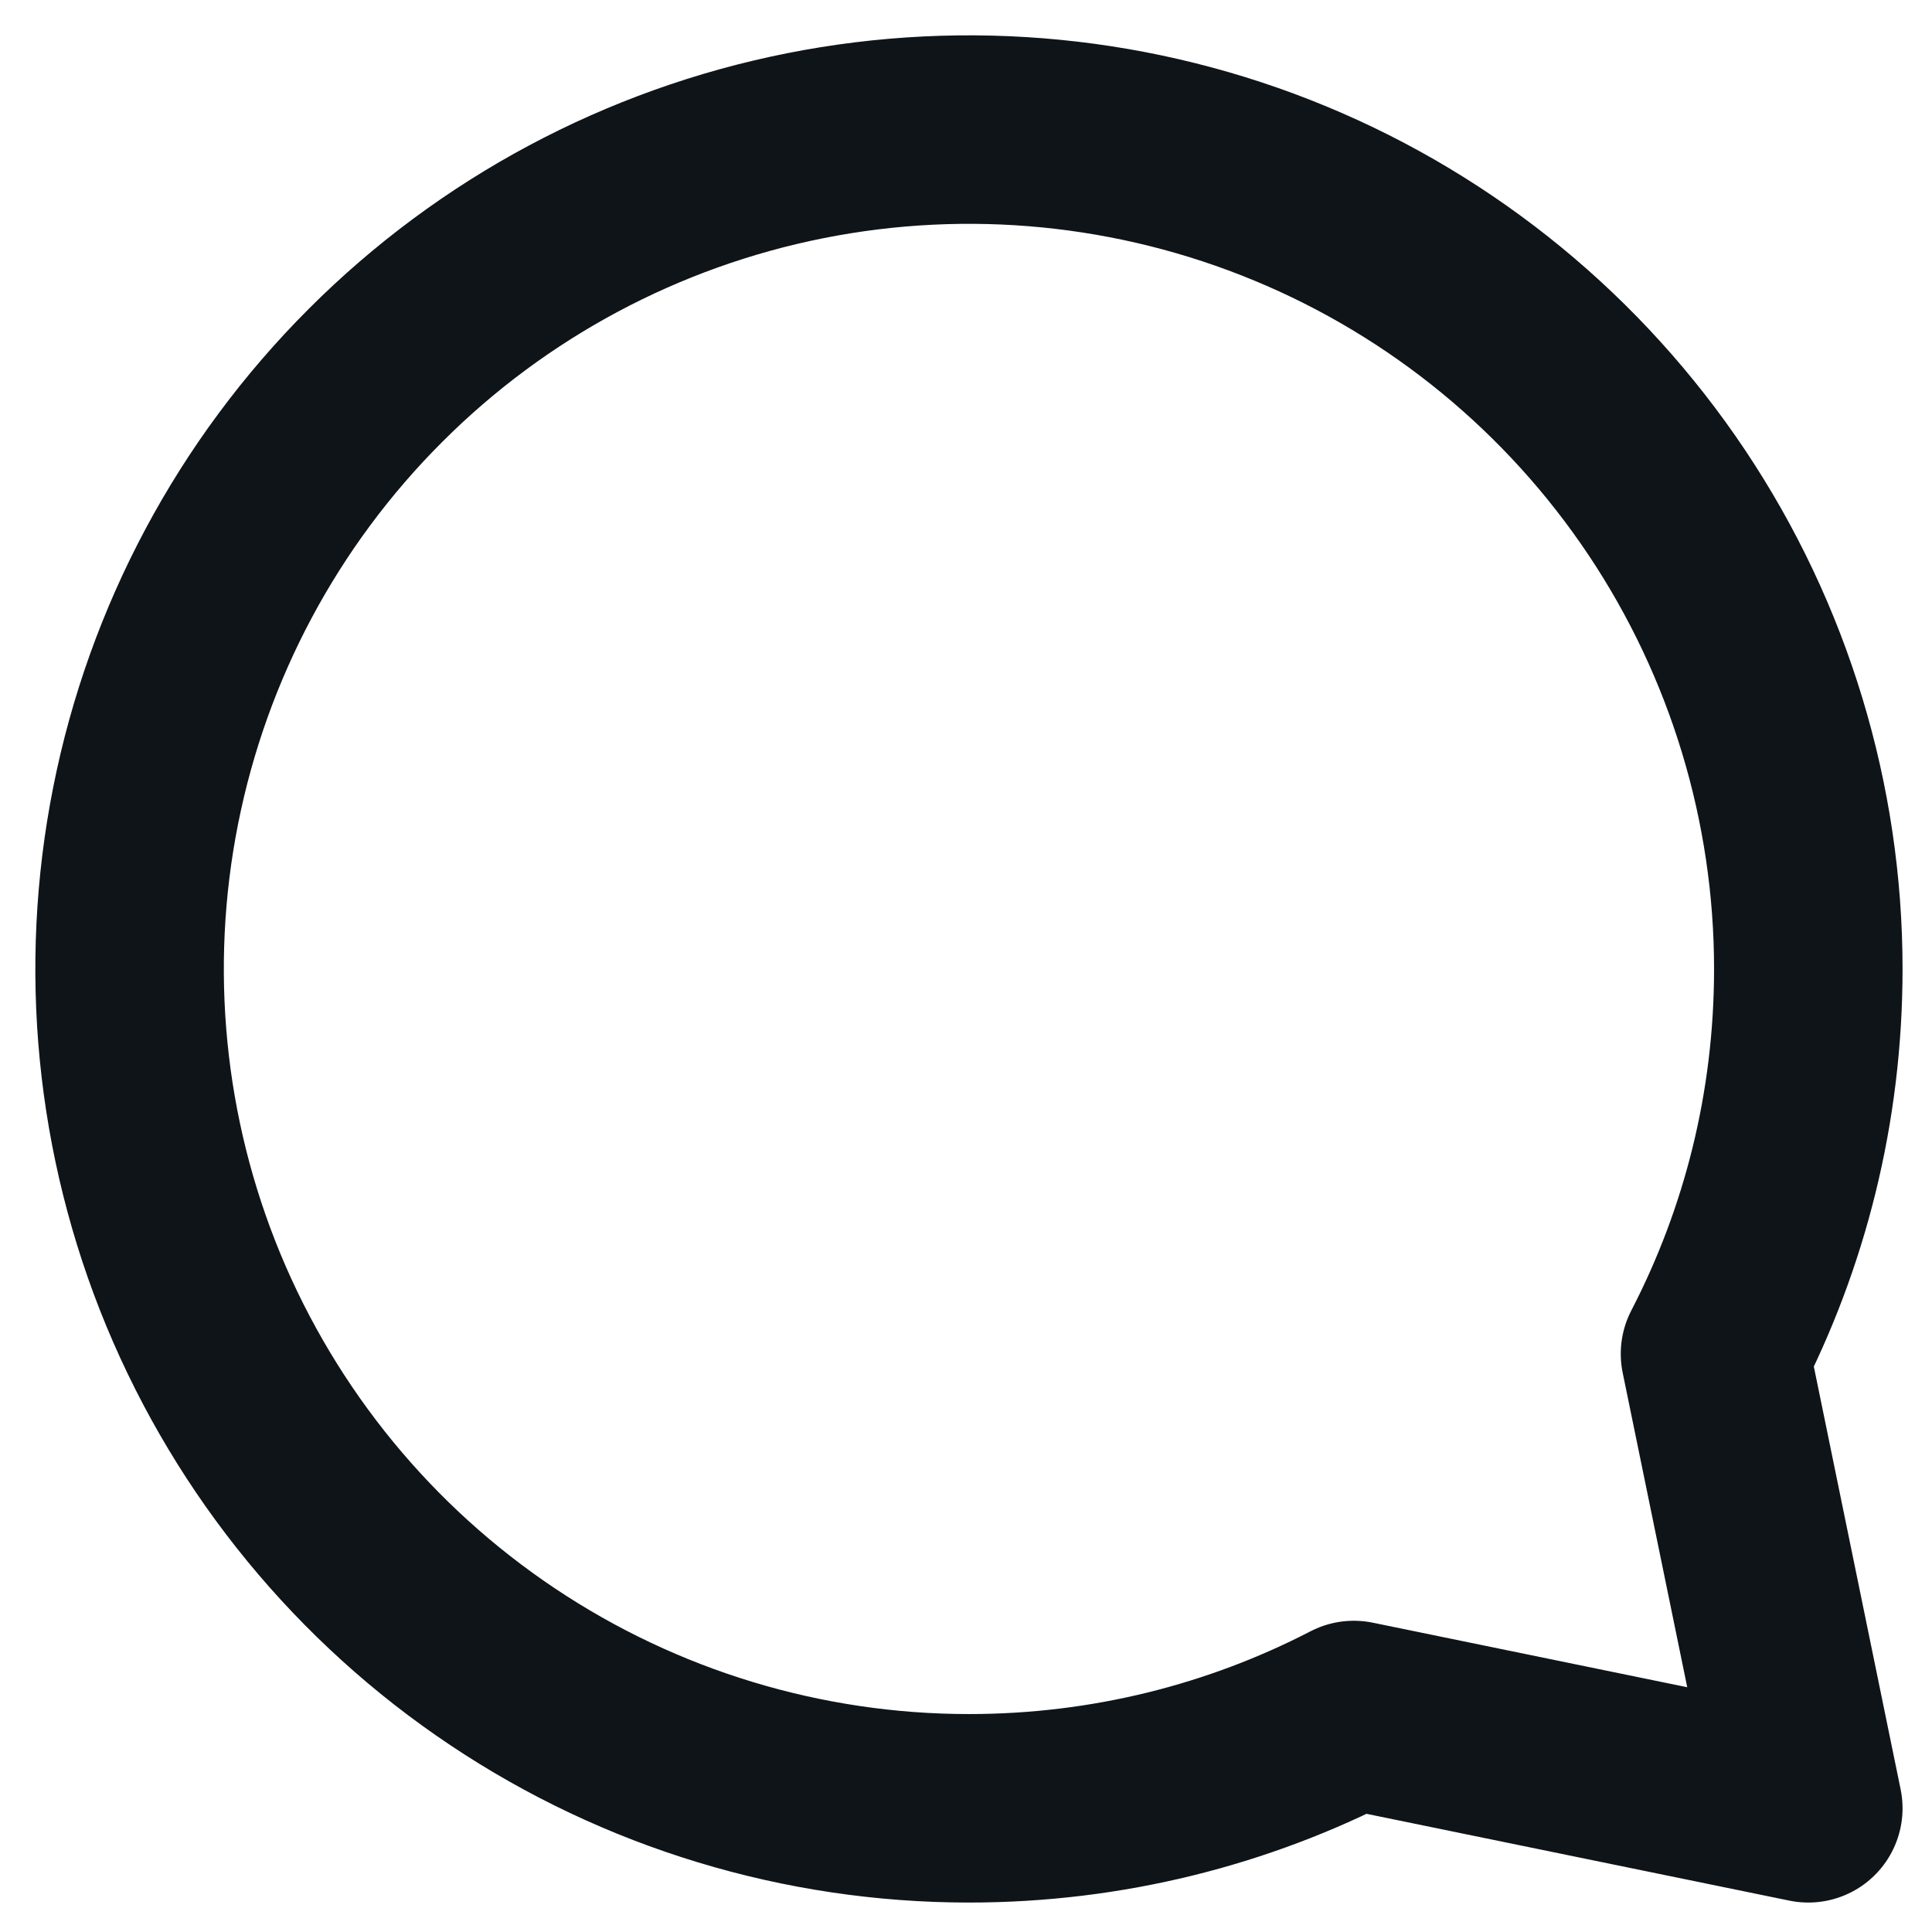
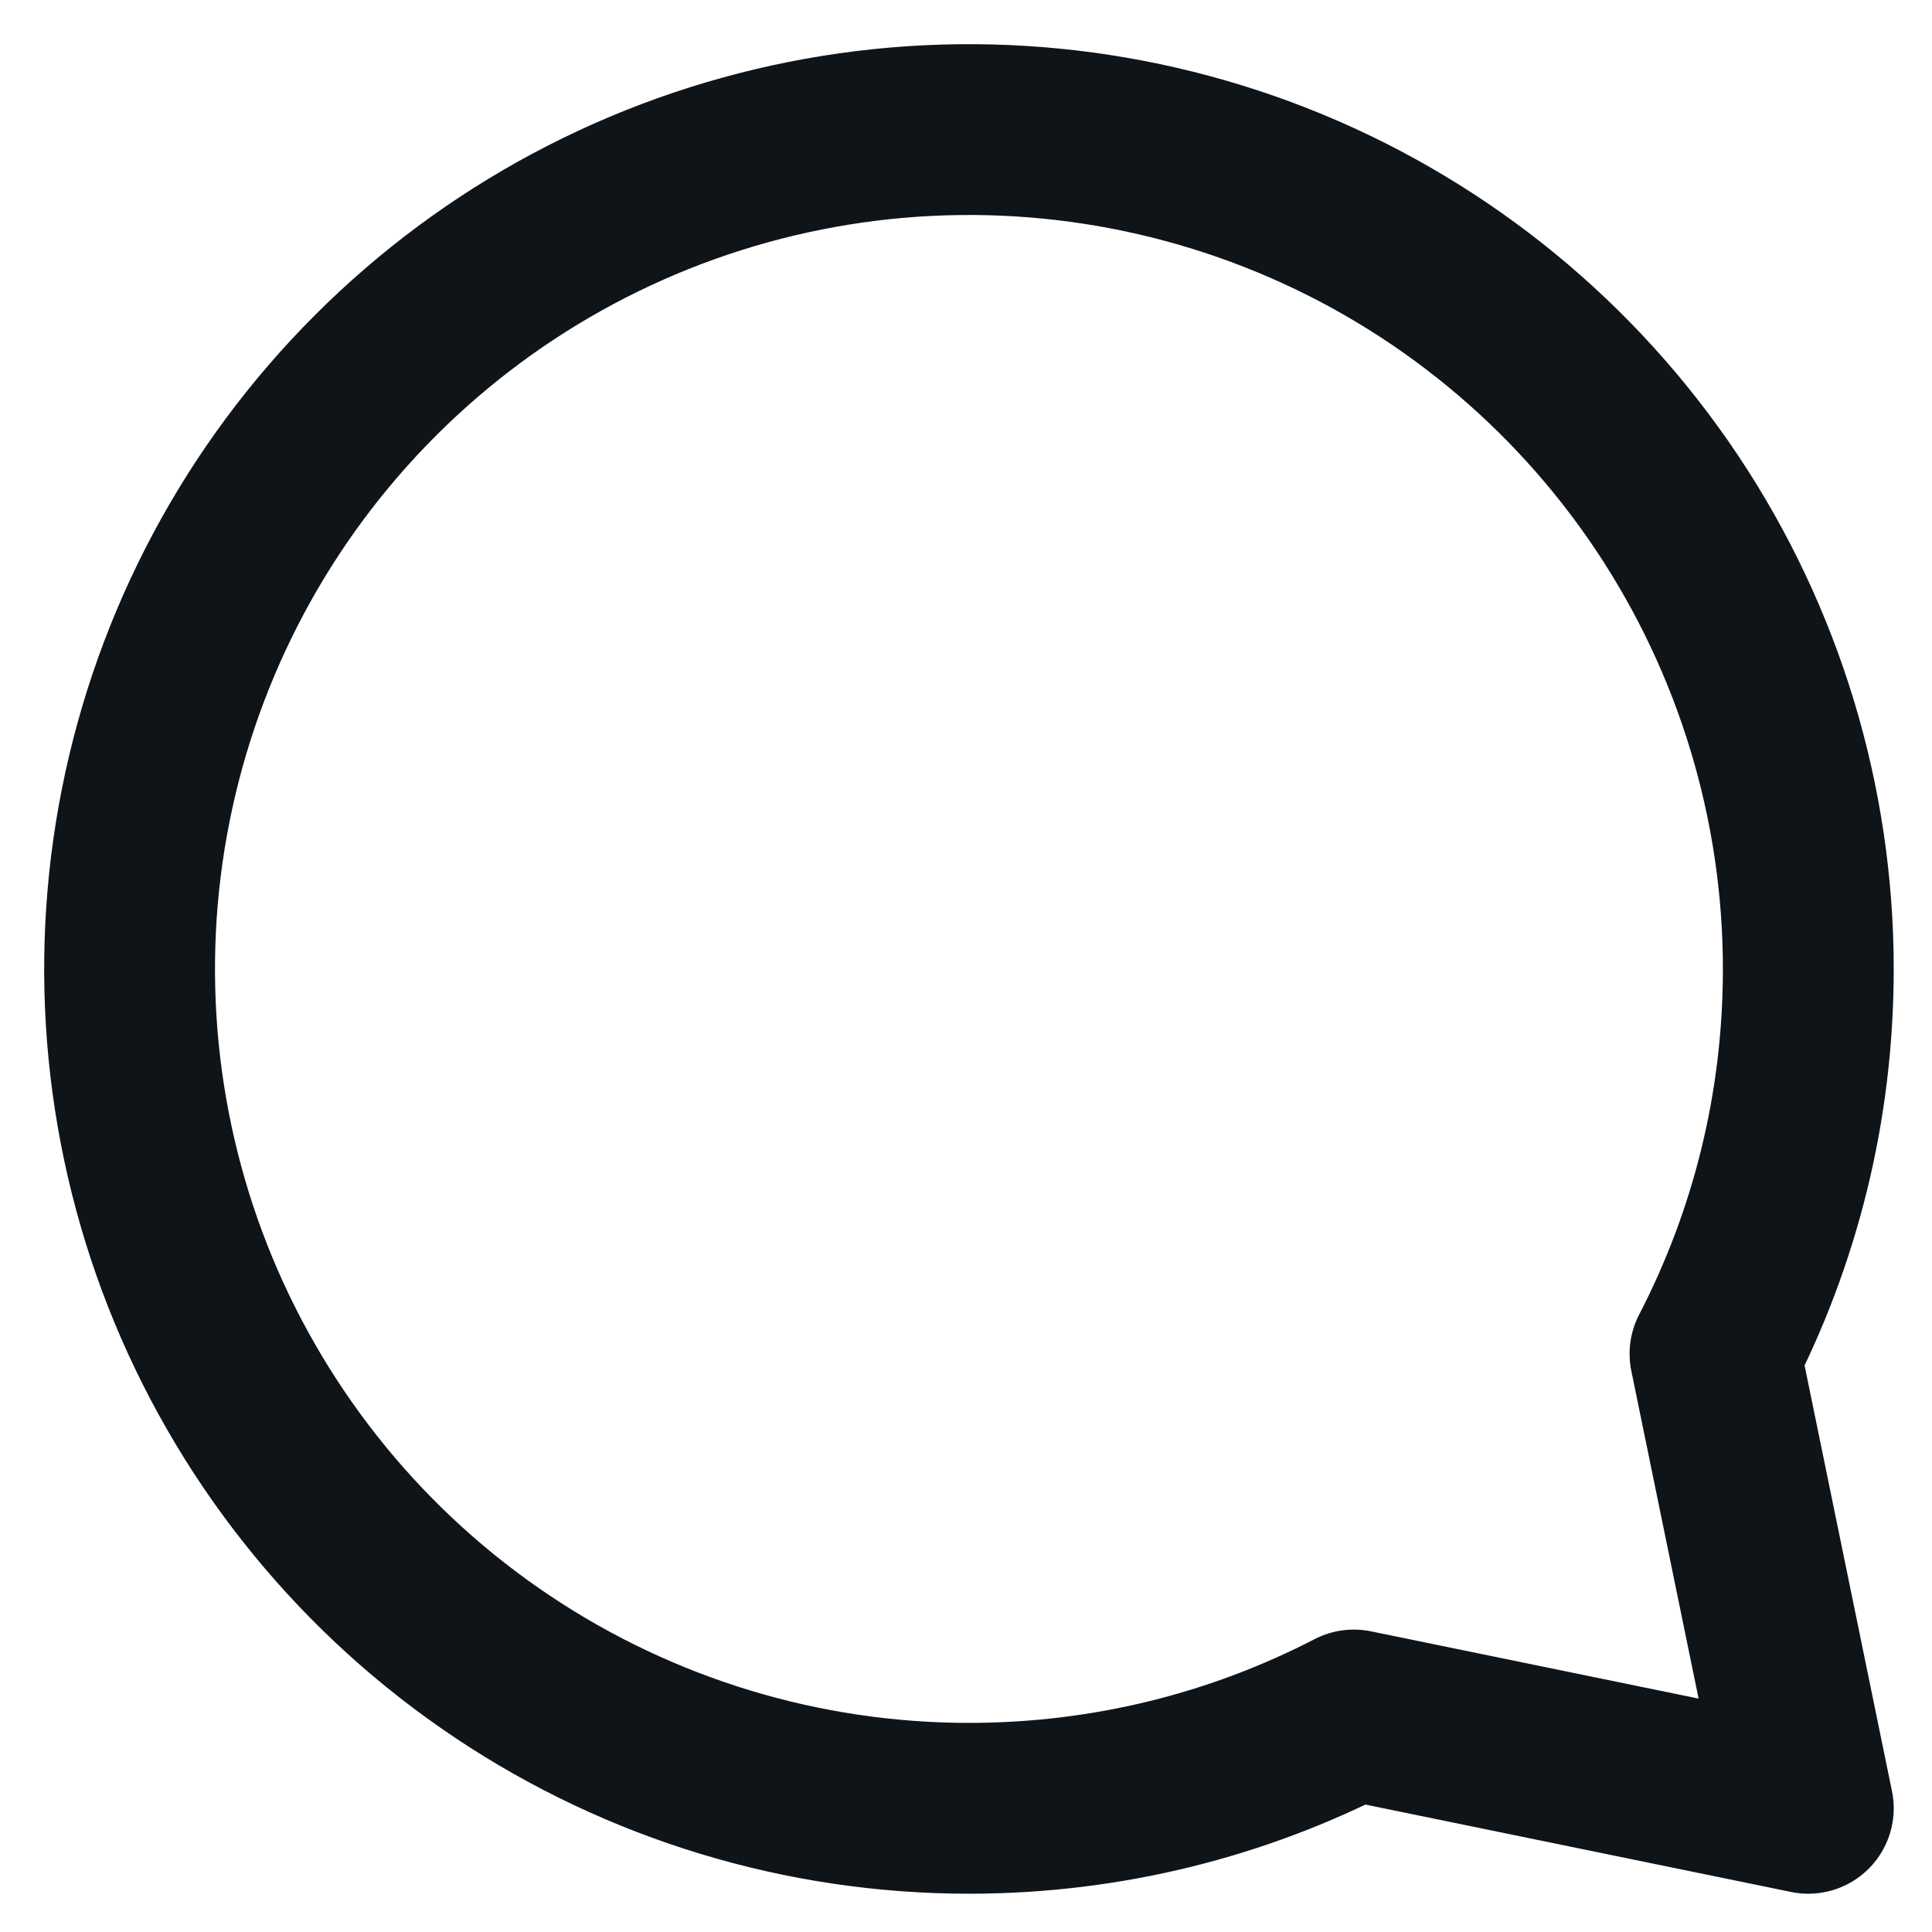
<svg xmlns="http://www.w3.org/2000/svg" width="49.2" height="49.2" viewBox="0 0 16.4 16.4" fill="none">
  <g transform="translate(-149.4 -652.2)">
-     <path id="Vector_4" d="M157.625 667.55C156.216 667.55 154.838 667.132 153.667 666.349C152.495 665.566 151.582 664.453 151.042 663.151C150.503 661.85 150.362 660.417 150.637 659.035C150.912 657.653 151.59 656.383 152.587 655.387C153.583 654.39 154.853 653.712 156.235 653.437C157.617 653.162 159.05 653.303 160.352 653.842C161.654 654.381 162.766 655.295 163.549 656.466C164.332 657.638 164.75 659.016 164.75 660.425C164.75 661.603 164.465 662.713 163.958 663.692L164.75 667.55L160.892 666.758C159.914 667.264 158.802 667.55 157.625 667.55Z" stroke-width="1.6" stroke-linecap="round" stroke-linejoin="round" stroke="#0F1419" />
+     <path id="Vector_4" d="M157.625 667.55C156.216 667.55 154.838 667.132 153.667 666.349C152.495 665.566 151.582 664.453 151.042 663.151C150.503 661.85 150.362 660.417 150.637 659.035C150.912 657.653 151.59 656.383 152.587 655.387C153.583 654.39 154.853 653.712 156.235 653.437C157.617 653.162 159.05 653.303 160.352 653.842C161.654 654.381 162.766 655.295 163.549 656.466C164.332 657.638 164.75 659.016 164.75 660.425C164.75 661.603 164.465 662.713 163.958 663.692L164.75 667.55L160.892 666.758C159.914 667.264 158.802 667.55 157.625 667.55Z" stroke-width="1.45" stroke-linecap="round" stroke-linejoin="round" stroke="#0F1419" />
  </g>
</svg>
